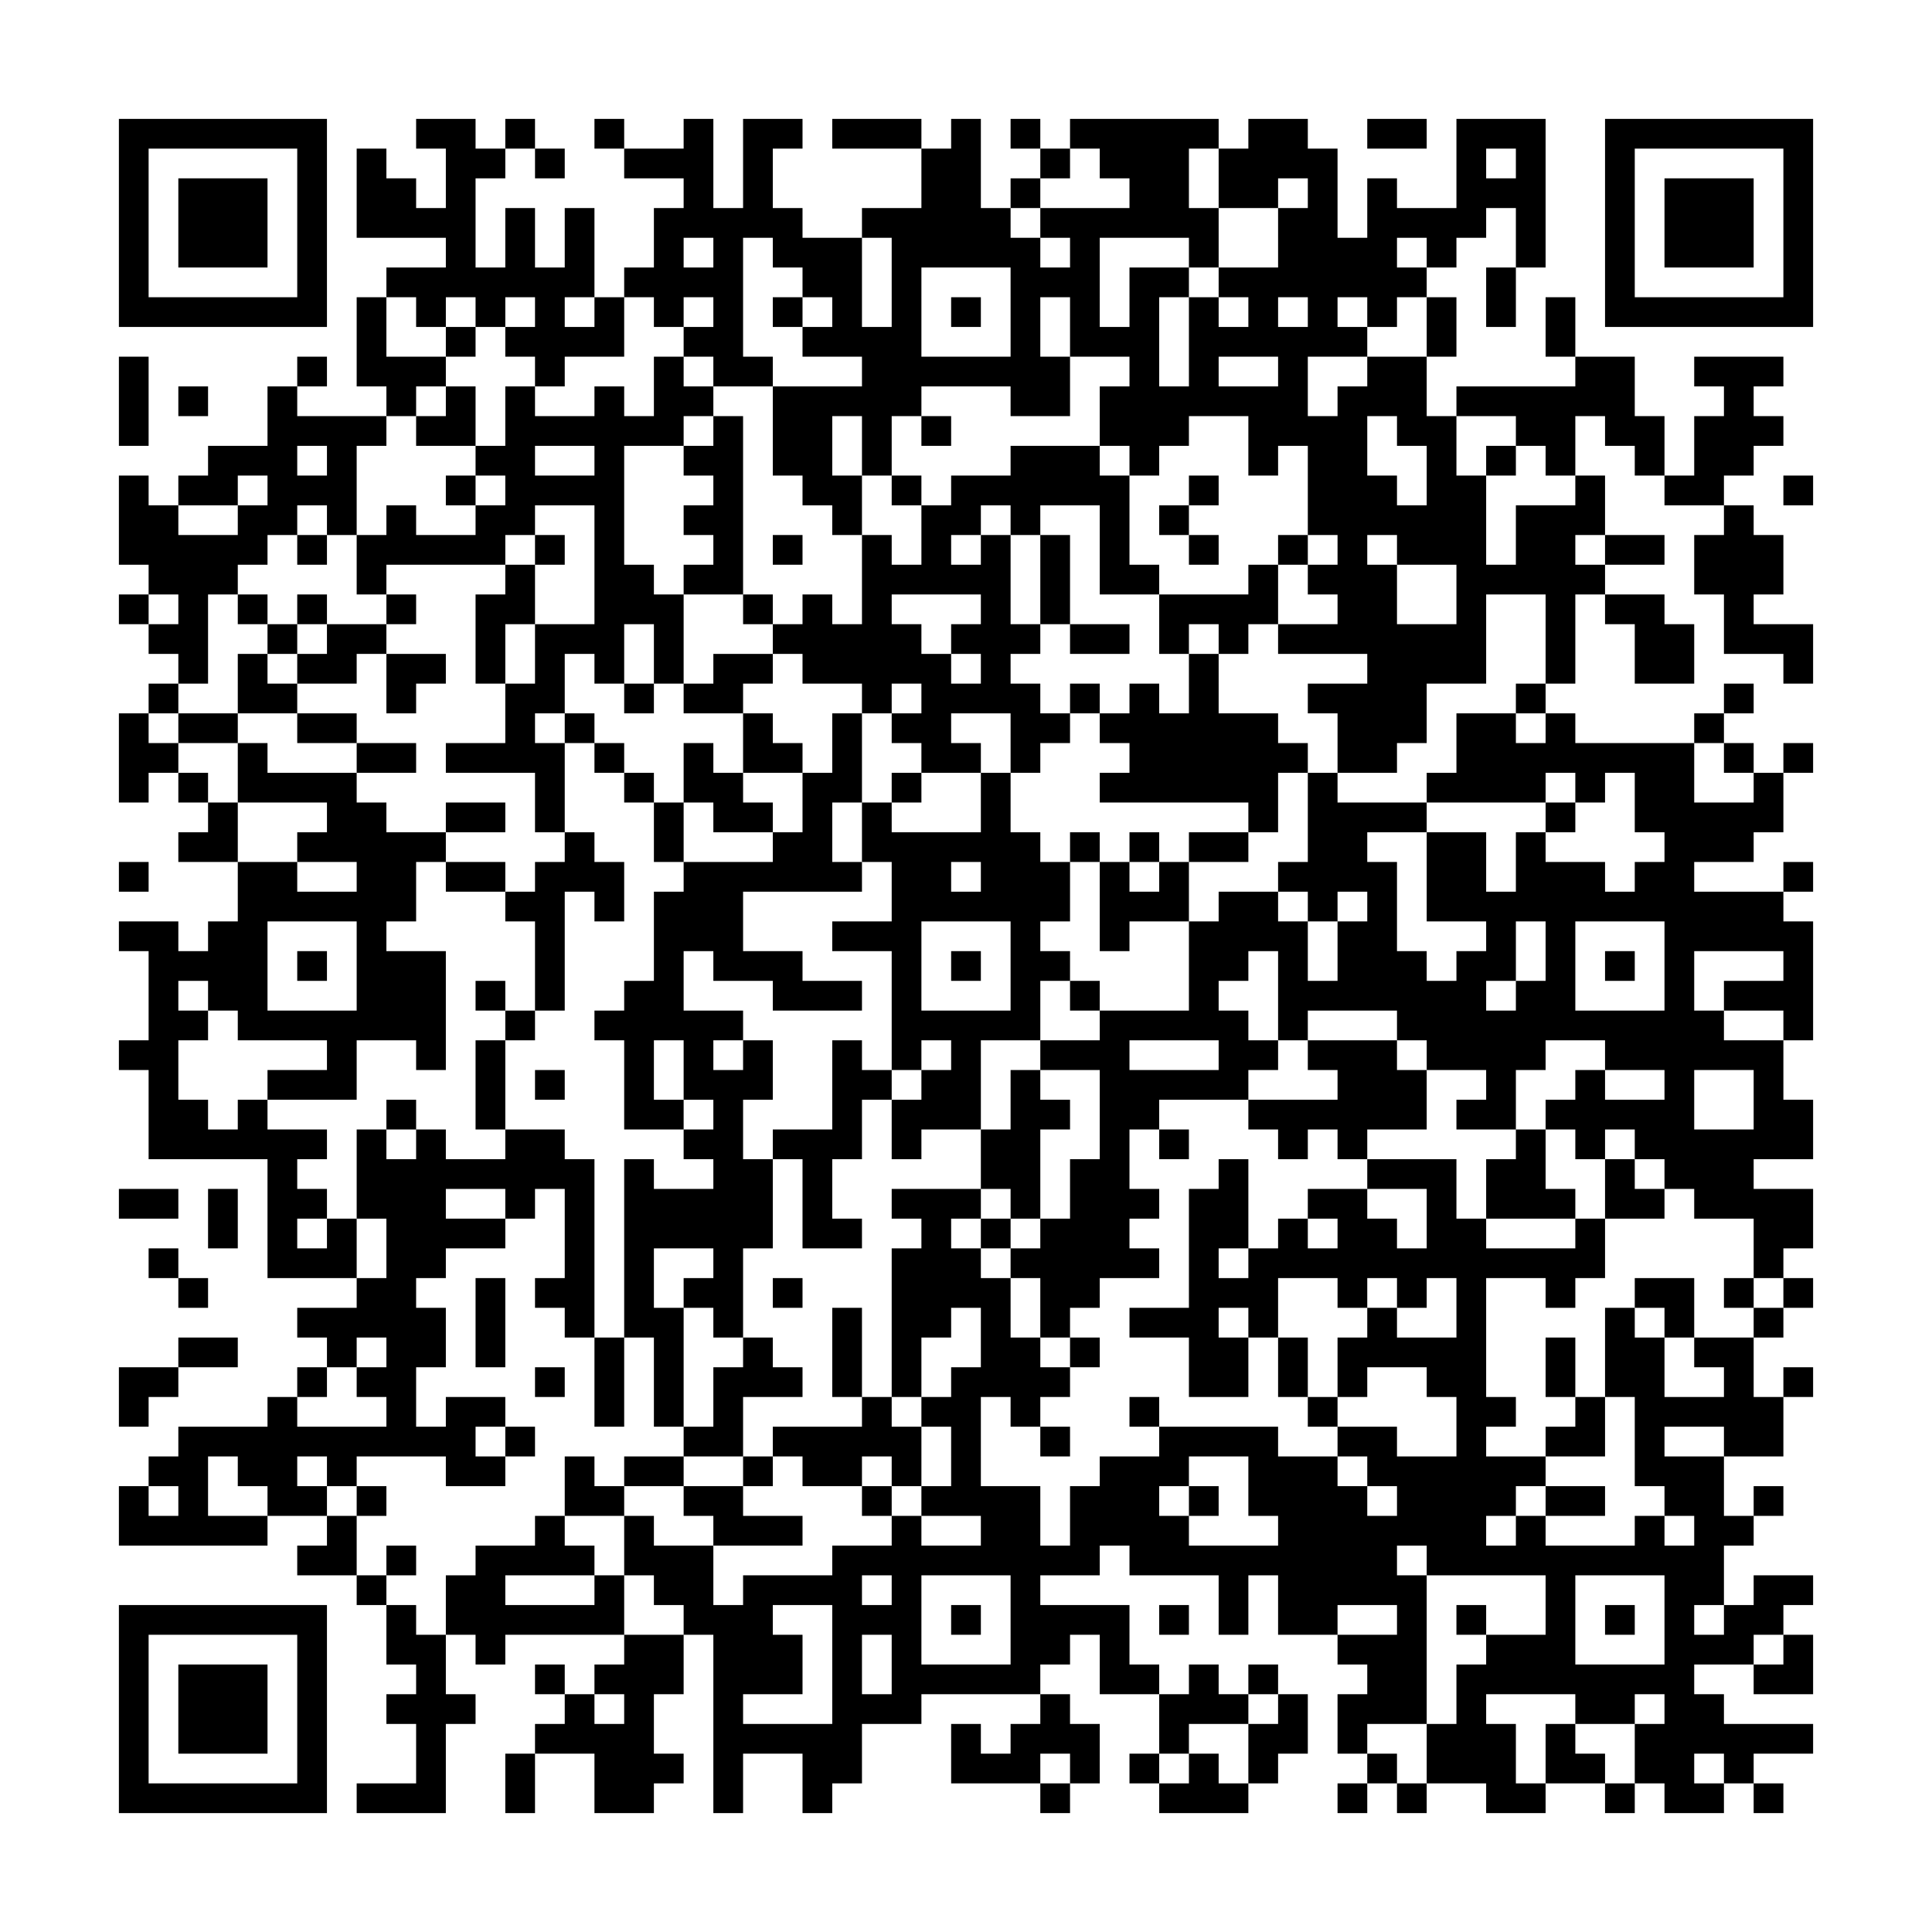
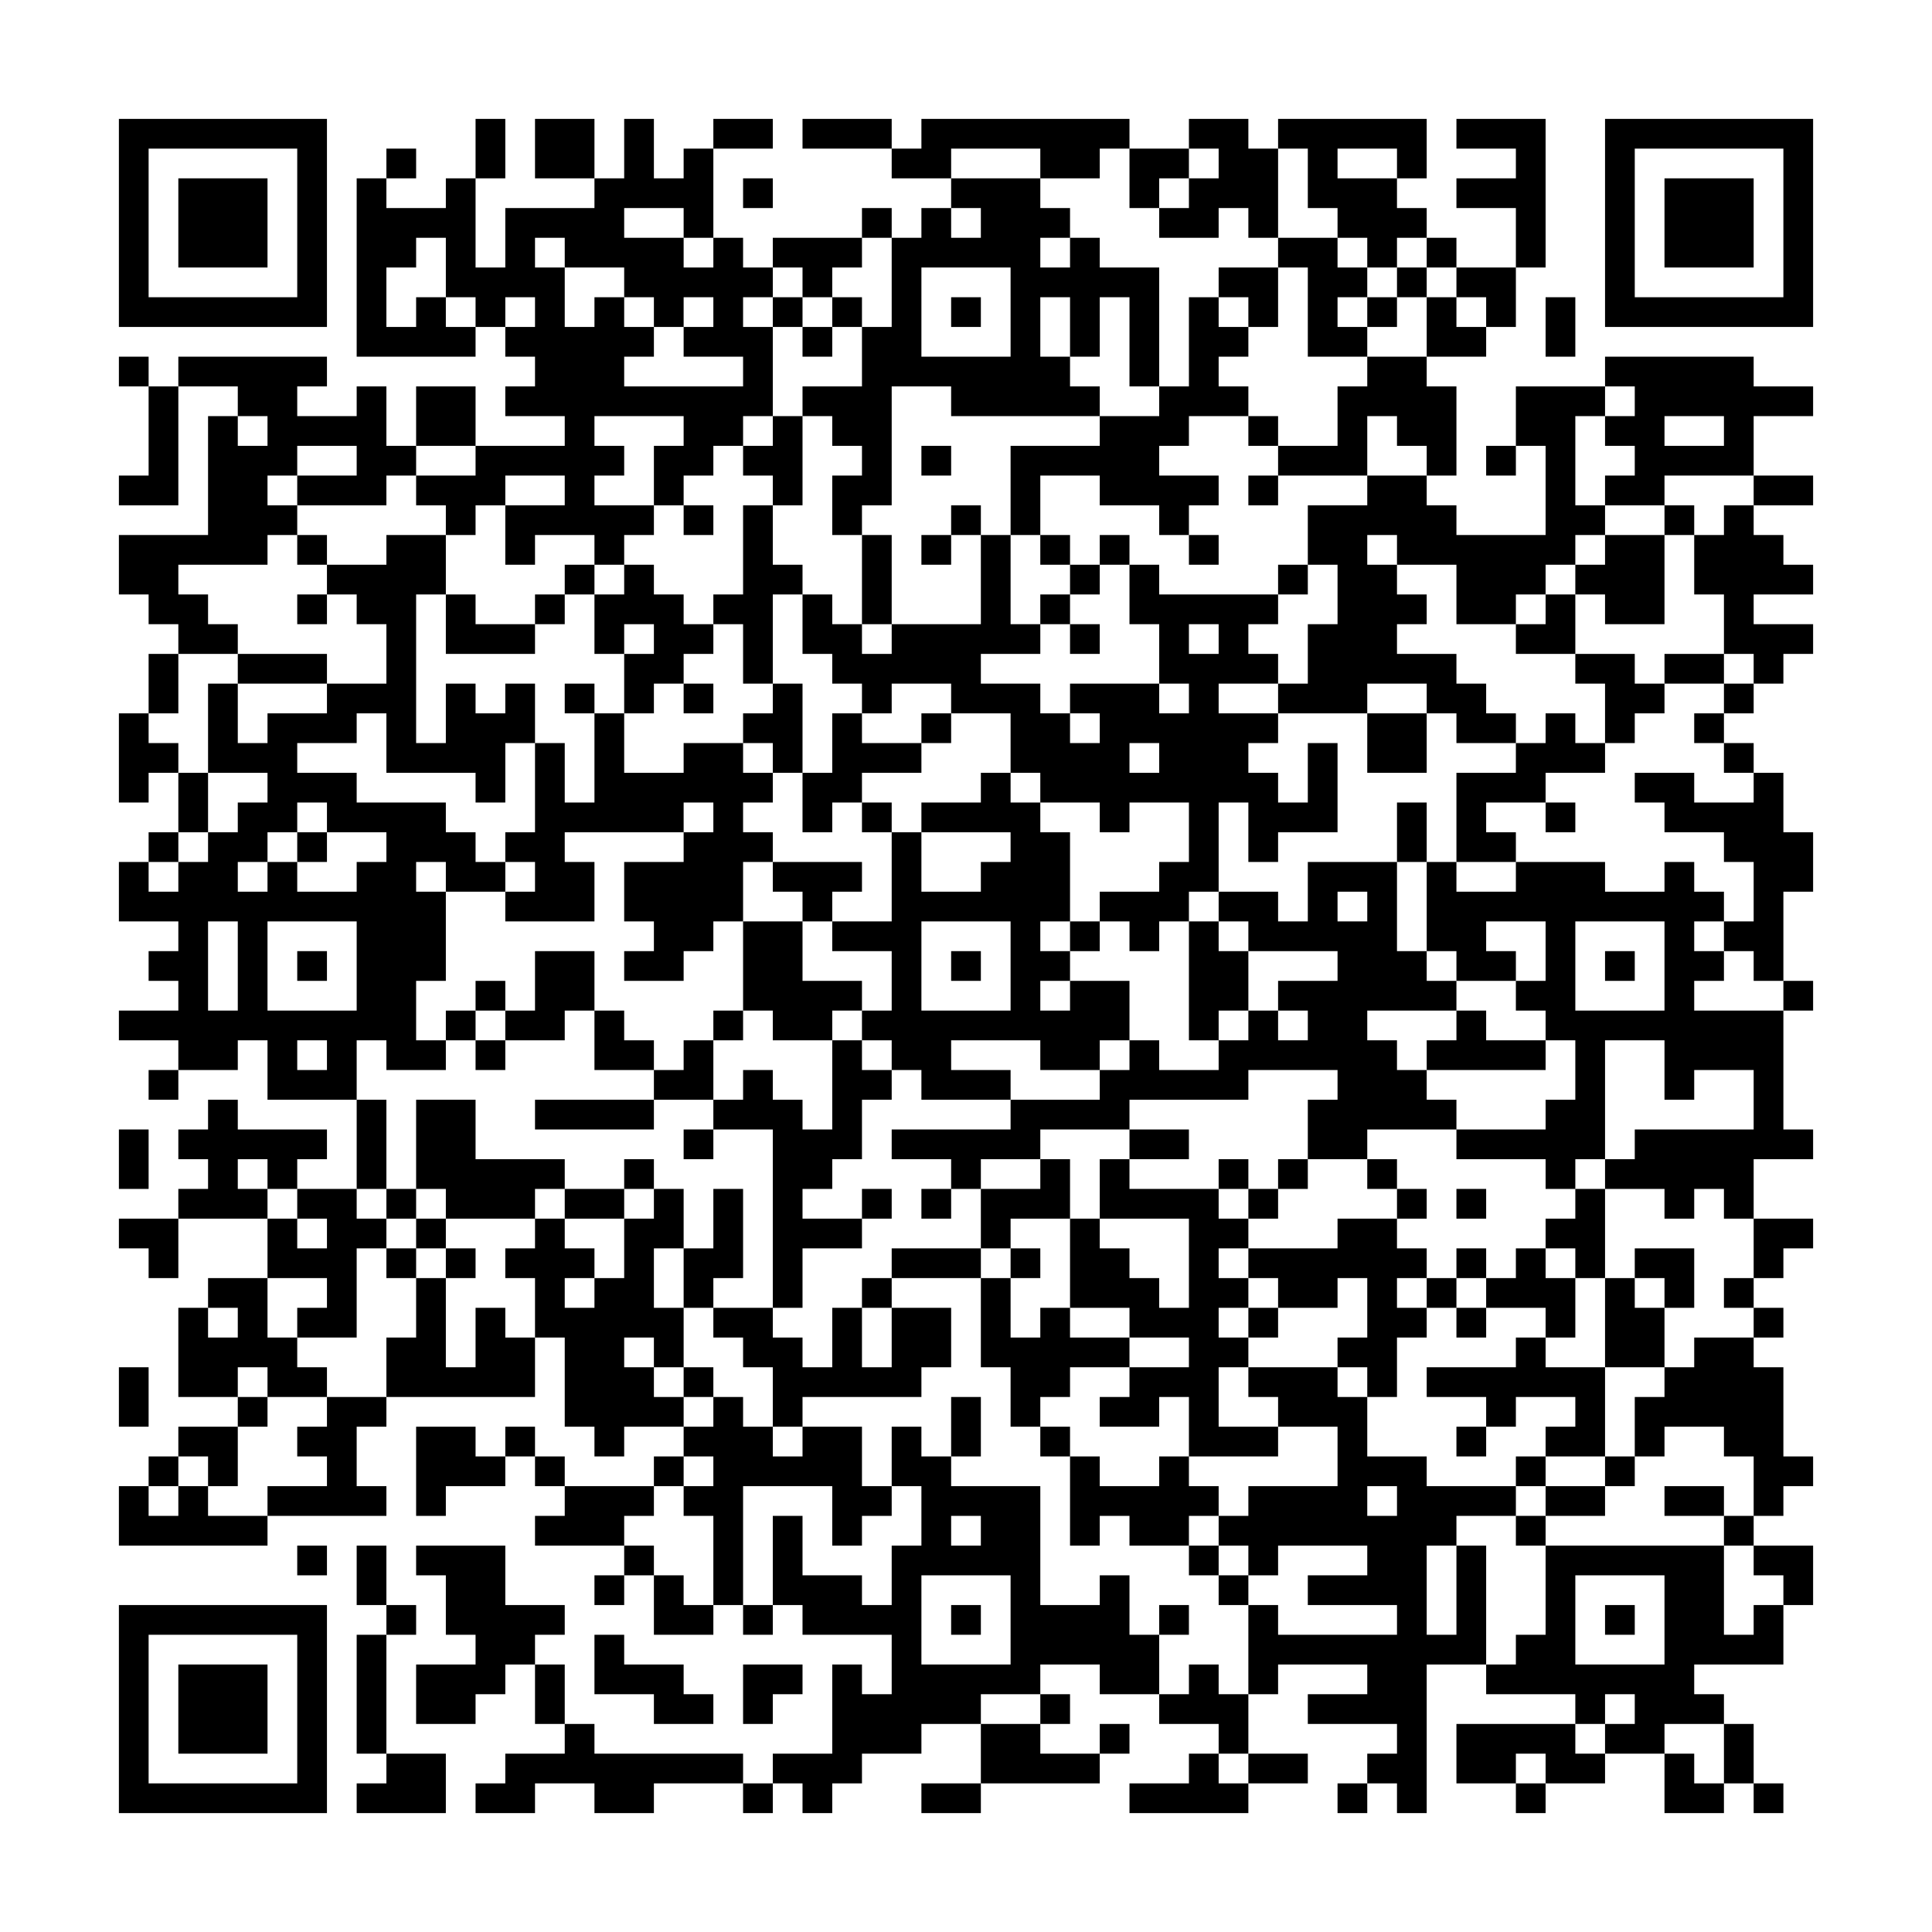
<svg xmlns="http://www.w3.org/2000/svg" width="650" height="650" class="segno">
-   <path transform="scale(10)" class="qrline" stroke="#000" d="M4 4.5h7m3 0h2m1 0h1m2 0h1m2 0h1m1 0h2m1 0h3m1 0h1m1 0h1m1 0h5m1 0h2m2 0h2m1 0h3m2 0h7m-57 1h1m5 0h1m1 0h1m2 0h2m1 0h1m2 0h3m1 0h1m5 0h2m2 0h1m1 0h3m1 0h4m4 0h1m1 0h1m2 0h1m5 0h1m-57 1h1m1 0h3m1 0h1m1 0h2m1 0h1m7 0h1m1 0h1m5 0h2m1 0h1m3 0h2m1 0h2m1 0h1m1 0h1m2 0h3m2 0h1m1 0h3m1 0h1m-57 1h1m1 0h3m1 0h1m1 0h4m1 0h1m1 0h1m2 0h5m2 0h5m1 0h6m2 0h2m1 0h4m1 0h1m2 0h1m1 0h3m1 0h1m-57 1h1m1 0h3m1 0h1m4 0h1m1 0h1m1 0h1m2 0h1m1 0h1m1 0h3m1 0h5m1 0h1m3 0h1m2 0h4m1 0h1m2 0h1m2 0h1m1 0h3m1 0h1m-57 1h1m5 0h1m2 0h7m1 0h4m2 0h2m1 0h1m3 0h3m1 0h2m1 0h7m2 0h1m3 0h1m5 0h1m-57 1h7m1 0h1m1 0h1m1 0h1m1 0h1m1 0h1m1 0h1m1 0h1m1 0h1m1 0h1m1 0h1m1 0h1m1 0h1m1 0h1m1 0h1m1 0h1m1 0h1m1 0h1m1 0h1m1 0h1m1 0h1m1 0h1m1 0h7m-49 1h1m2 0h1m1 0h4m2 0h2m2 0h4m3 0h1m1 0h3m1 0h6m2 0h1m3 0h1m-49 1h1m5 0h1m1 0h3m3 0h1m3 0h1m1 0h2m3 0h7m2 0h1m1 0h1m2 0h1m2 0h2m5 0h2m2 0h3m-56 1h1m1 0h1m2 0h1m3 0h1m1 0h1m1 0h1m2 0h1m1 0h2m2 0h5m3 0h2m1 0h7m1 0h3m1 0h6m3 0h1m-55 1h1m4 0h4m1 0h2m1 0h6m1 0h1m1 0h2m1 0h1m1 0h1m5 0h3m2 0h4m1 0h2m2 0h2m1 0h2m1 0h3m-53 1h3m1 0h1m4 0h2m2 0h1m2 0h2m1 0h2m1 0h1m4 0h3m1 0h1m3 0h1m1 0h2m2 0h1m1 0h1m1 0h1m2 0h1m1 0h2m-55 1h1m1 0h2m1 0h3m3 0h1m1 0h4m3 0h1m2 0h2m1 0h1m1 0h6m2 0h1m3 0h3m1 0h2m3 0h1m2 0h2m2 0h1m-57 1h2m2 0h2m1 0h1m1 0h1m2 0h2m2 0h1m2 0h2m3 0h1m2 0h2m1 0h1m2 0h1m1 0h1m4 0h6m1 0h3m4 0h1m-55 1h5m1 0h1m1 0h5m1 0h1m1 0h1m3 0h1m1 0h1m2 0h1m1 0h1m1 0h1m1 0h1m1 0h1m2 0h1m2 0h1m1 0h1m1 0h3m1 0h2m1 0h2m1 0h3m-55 1h3m4 0h1m4 0h1m2 0h2m1 0h2m4 0h5m1 0h1m1 0h2m3 0h1m1 0h3m2 0h5m3 0h3m-56 1h1m1 0h1m1 0h1m1 0h1m2 0h1m2 0h2m2 0h3m2 0h1m1 0h1m1 0h1m3 0h1m1 0h1m3 0h4m2 0h2m2 0h1m2 0h1m1 0h2m2 0h1m-54 1h2m2 0h1m1 0h2m3 0h1m1 0h3m1 0h1m3 0h5m1 0h3m1 0h2m1 0h1m1 0h1m1 0h7m2 0h1m2 0h2m1 0h3m-55 1h1m1 0h1m1 0h2m1 0h2m1 0h1m1 0h1m1 0h1m1 0h1m1 0h2m1 0h5m1 0h1m6 0h1m5 0h4m2 0h1m2 0h2m3 0h1m-56 1h1m2 0h2m3 0h1m3 0h2m2 0h1m1 0h2m4 0h1m1 0h4m1 0h1m1 0h1m1 0h1m3 0h4m3 0h1m6 0h1m-55 1h1m1 0h2m2 0h2m5 0h1m1 0h1m5 0h1m2 0h1m1 0h2m2 0h2m1 0h6m2 0h3m1 0h2m1 0h1m4 0h1m-54 1h2m2 0h1m3 0h2m1 0h4m1 0h1m2 0h1m1 0h2m1 0h1m2 0h2m1 0h1m3 0h6m1 0h2m2 0h8m1 0h1m1 0h1m-57 1h1m1 0h1m1 0h4m6 0h1m2 0h1m1 0h2m2 0h2m1 0h1m2 0h1m3 0h6m1 0h1m3 0h4m1 0h1m1 0h2m2 0h1m-53 1h1m3 0h2m2 0h2m1 0h1m3 0h1m1 0h2m1 0h1m1 0h1m3 0h1m8 0h1m1 0h4m4 0h1m2 0h5m-54 1h2m2 0h5m4 0h1m2 0h1m3 0h2m1 0h6m1 0h1m1 0h1m1 0h2m2 0h2m2 0h2m1 0h1m4 0h3m-55 1h1m3 0h2m2 0h2m1 0h2m1 0h3m2 0h6m1 0h2m1 0h3m1 0h1m1 0h1m3 0h4m1 0h2m1 0h3m1 0h2m3 0h1m-53 1h6m3 0h2m1 0h1m1 0h3m5 0h6m1 0h3m1 0h2m1 0h1m1 0h1m1 0h12m-56 1h2m1 0h2m3 0h1m5 0h1m3 0h3m3 0h3m3 0h1m2 0h1m2 0h4m1 0h2m3 0h1m1 0h1m3 0h5m-56 1h4m1 0h1m1 0h3m3 0h1m3 0h1m1 0h3m3 0h1m1 0h1m1 0h2m4 0h2m1 0h1m1 0h3m1 0h2m1 0h1m1 0h1m1 0h1m3 0h1m-56 1h1m1 0h2m3 0h3m1 0h1m1 0h1m2 0h2m3 0h3m1 0h1m3 0h1m1 0h1m3 0h1m2 0h7m1 0h2m3 0h1m1 0h3m-56 1h2m1 0h7m2 0h1m2 0h5m5 0h5m2 0h5m1 0h1m3 0h11m2 0h1m-57 1h2m5 0h1m2 0h1m1 0h1m4 0h1m1 0h1m1 0h1m2 0h1m1 0h1m1 0h1m2 0h3m3 0h2m1 0h3m1 0h4m2 0h6m-55 1h1m3 0h3m4 0h1m1 0h1m2 0h1m1 0h3m2 0h2m1 0h2m1 0h1m2 0h5m3 0h3m2 0h1m2 0h1m2 0h1m2 0h1m-55 1h2m1 0h1m4 0h1m2 0h1m4 0h2m1 0h1m3 0h1m1 0h3m1 0h2m1 0h2m3 0h6m1 0h2m1 0h5m2 0h2m-56 1h6m1 0h1m1 0h1m2 0h2m4 0h2m1 0h3m1 0h1m2 0h2m2 0h1m1 0h1m3 0h1m1 0h1m5 0h1m1 0h1m1 0h6m-52 1h1m2 0h8m1 0h1m2 0h2m1 0h1m5 0h2m1 0h2m3 0h1m4 0h3m1 0h2m2 0h1m1 0h3m-55 1h2m1 0h1m1 0h2m1 0h3m2 0h1m1 0h1m1 0h5m1 0h1m2 0h3m1 0h1m1 0h3m1 0h2m2 0h2m2 0h1m1 0h3m1 0h2m1 0h4m-54 1h1m1 0h1m1 0h1m1 0h4m2 0h1m1 0h5m1 0h2m2 0h1m1 0h1m1 0h3m2 0h2m1 0h1m1 0h2m1 0h2m3 0h1m5 0h2m-56 1h1m3 0h3m1 0h2m4 0h1m1 0h1m2 0h1m5 0h3m1 0h5m1 0h1m1 0h12m5 0h1m-54 1h1m5 0h2m2 0h1m1 0h2m1 0h1m1 0h2m1 0h1m3 0h4m1 0h2m3 0h3m2 0h1m1 0h1m1 0h1m2 0h1m2 0h2m1 0h1m1 0h1m-51 1h5m1 0h1m2 0h1m1 0h2m1 0h1m3 0h1m1 0h2m1 0h1m1 0h1m2 0h3m1 0h1m3 0h1m2 0h1m4 0h1m1 0h1m2 0h1m-54 1h2m3 0h1m1 0h2m1 0h1m3 0h1m1 0h1m2 0h1m2 0h1m1 0h1m2 0h2m1 0h1m3 0h2m1 0h1m1 0h5m2 0h1m1 0h2m1 0h2m-55 1h2m4 0h1m1 0h2m4 0h1m1 0h1m1 0h1m1 0h3m1 0h1m1 0h1m1 0h4m4 0h2m1 0h1m1 0h1m2 0h2m2 0h1m1 0h2m2 0h1m1 0h1m-57 1h1m4 0h1m3 0h1m1 0h2m3 0h1m1 0h1m1 0h1m4 0h1m1 0h2m1 0h1m3 0h1m5 0h1m4 0h2m2 0h1m1 0h5m-54 1h10m1 0h1m5 0h2m1 0h5m1 0h1m2 0h1m3 0h4m2 0h2m2 0h1m2 0h2m1 0h1m2 0h2m-55 1h2m1 0h2m1 0h1m3 0h2m2 0h1m1 0h2m2 0h1m1 0h2m1 0h1m1 0h1m4 0h3m2 0h3m1 0h6m3 0h3m-54 1h1m1 0h1m2 0h2m1 0h1m6 0h2m2 0h2m4 0h1m1 0h4m1 0h3m1 0h1m1 0h4m1 0h4m1 0h2m2 0h2m1 0h1m-56 1h5m2 0h1m6 0h1m2 0h1m2 0h3m3 0h1m2 0h2m1 0h4m3 0h7m1 0h1m3 0h1m1 0h2m-49 1h2m1 0h1m2 0h4m1 0h3m4 0h9m1 0h9m1 0h10m-46 1h1m2 0h2m3 0h1m1 0h2m1 0h4m1 0h1m3 0h1m6 0h1m1 0h5m4 0h1m3 0h2m1 0h2m-57 1h7m2 0h1m1 0h6m2 0h3m2 0h3m1 0h1m1 0h4m1 0h1m1 0h1m1 0h2m2 0h1m1 0h1m2 0h1m1 0h1m1 0h1m1 0h2m-56 1h1m5 0h1m2 0h2m1 0h1m4 0h2m1 0h3m1 0h1m1 0h1m3 0h2m1 0h1m7 0h3m2 0h3m3 0h3m1 0h1m-57 1h1m1 0h3m1 0h1m3 0h1m3 0h1m1 0h3m1 0h3m1 0h1m1 0h5m2 0h2m1 0h1m1 0h1m3 0h2m1 0h8m2 0h2m-57 1h1m1 0h3m1 0h1m2 0h3m3 0h1m1 0h1m2 0h1m3 0h3m4 0h1m3 0h3m1 0h1m1 0h3m1 0h1m3 0h2m1 0h2m-54 1h1m1 0h3m1 0h1m3 0h1m3 0h4m2 0h5m3 0h1m1 0h3m2 0h1m2 0h2m1 0h1m2 0h3m1 0h1m2 0h6m-57 1h1m5 0h1m3 0h1m2 0h1m2 0h3m1 0h1m2 0h2m3 0h3m1 0h1m1 0h1m1 0h1m1 0h1m3 0h1m1 0h3m1 0h2m1 0h2m1 0h1m-55 1h7m1 0h3m2 0h1m2 0h2m2 0h1m2 0h1m7 0h1m3 0h3m3 0h1m1 0h1m2 0h2m2 0h1m1 0h2m1 0h1" />
+   <path transform="scale(10)" class="qrline" stroke="#000" d="M4 4.5h7m5 0h1m1 0h2m1 0h1m2 0h2m1 0h3m1 0h7m2 0h2m1 0h5m1 0h3m2 0h7m-57 1h1m5 0h1m2 0h1m2 0h1m1 0h2m1 0h1m1 0h1m6 0h2m3 0h2m1 0h2m1 0h2m1 0h1m2 0h1m3 0h1m2 0h1m5 0h1m-57 1h1m1 0h3m1 0h1m1 0h1m2 0h1m4 0h4m1 0h1m6 0h3m3 0h1m1 0h3m1 0h3m2 0h3m2 0h1m1 0h3m1 0h1m-57 1h1m1 0h3m1 0h1m1 0h4m1 0h4m2 0h1m5 0h1m1 0h1m1 0h3m3 0h2m1 0h1m2 0h3m3 0h1m2 0h1m1 0h3m1 0h1m-57 1h1m1 0h3m1 0h1m1 0h2m1 0h1m1 0h1m1 0h4m1 0h1m1 0h3m1 0h5m1 0h1m6 0h2m1 0h1m1 0h1m2 0h1m2 0h1m1 0h3m1 0h1m-57 1h1m5 0h1m1 0h1m2 0h4m2 0h5m1 0h1m2 0h1m3 0h5m2 0h2m1 0h2m1 0h1m1 0h2m3 0h1m5 0h1m-57 1h7m1 0h1m1 0h1m1 0h1m1 0h1m1 0h1m1 0h1m1 0h1m1 0h1m1 0h1m1 0h1m1 0h1m1 0h1m1 0h1m1 0h1m1 0h1m1 0h1m1 0h1m1 0h1m1 0h1m1 0h1m1 0h1m1 0h7m-49 1h4m1 0h5m1 0h3m1 0h1m1 0h2m3 0h1m1 0h1m1 0h1m1 0h2m2 0h2m2 0h2m2 0h1m-49 1h1m1 0h5m7 0h3m4 0h1m3 0h7m2 0h1m1 0h1m5 0h2m6 0h5m-54 1h1m2 0h2m2 0h1m1 0h2m1 0h9m1 0h3m2 0h5m2 0h3m3 0h4m2 0h3m1 0h6m-56 1h1m1 0h1m1 0h4m1 0h2m3 0h1m3 0h2m1 0h1m1 0h2m7 0h3m2 0h1m2 0h1m1 0h2m2 0h2m1 0h2m2 0h1m-54 1h1m1 0h3m2 0h2m2 0h5m1 0h2m1 0h2m2 0h1m1 0h1m2 0h5m4 0h3m2 0h1m1 0h1m1 0h1m2 0h4m-55 1h2m1 0h2m1 0h3m1 0h3m2 0h1m2 0h1m3 0h1m1 0h2m4 0h1m2 0h4m1 0h1m3 0h2m4 0h1m1 0h2m3 0h2m-54 1h3m5 0h1m1 0h5m1 0h1m1 0h1m2 0h1m3 0h1m1 0h1m4 0h1m4 0h5m3 0h2m2 0h1m1 0h1m-55 1h5m1 0h1m2 0h2m2 0h1m2 0h1m4 0h1m3 0h1m1 0h1m1 0h1m1 0h1m1 0h1m2 0h1m3 0h2m1 0h6m1 0h2m1 0h3m-56 1h2m5 0h4m4 0h1m1 0h1m3 0h2m2 0h1m3 0h1m2 0h1m1 0h1m4 0h1m1 0h2m2 0h3m1 0h3m1 0h4m-56 1h2m3 0h1m1 0h2m1 0h1m2 0h1m1 0h3m1 0h2m1 0h1m1 0h1m3 0h1m1 0h1m2 0h5m2 0h3m1 0h2m1 0h1m1 0h2m2 0h1m-53 1h2m5 0h1m1 0h3m2 0h1m1 0h2m1 0h1m1 0h2m1 0h5m1 0h1m2 0h1m1 0h1m2 0h3m4 0h2m5 0h3m-56 1h1m2 0h3m2 0h1m7 0h2m2 0h1m2 0h5m6 0h4m1 0h5m4 0h2m1 0h2m1 0h1m-55 1h1m1 0h1m3 0h3m1 0h1m1 0h1m1 0h1m1 0h1m1 0h1m2 0h1m2 0h1m2 0h3m1 0h3m1 0h1m2 0h3m2 0h2m4 0h2m2 0h1m-55 1h1m2 0h1m1 0h3m1 0h1m1 0h3m2 0h1m4 0h2m1 0h1m2 0h1m2 0h2m1 0h6m3 0h2m1 0h2m1 0h1m1 0h1m2 0h1m-54 1h2m1 0h3m3 0h4m1 0h1m1 0h1m2 0h2m1 0h1m1 0h3m3 0h4m1 0h3m2 0h1m1 0h2m3 0h3m4 0h1m-55 1h1m1 0h1m2 0h3m4 0h1m1 0h1m1 0h6m1 0h2m4 0h1m1 0h8m1 0h1m4 0h3m3 0h2m2 0h1m-54 1h1m1 0h2m1 0h4m3 0h5m1 0h1m2 0h1m1 0h1m1 0h4m2 0h1m2 0h1m1 0h3m2 0h1m1 0h1m2 0h1m3 0h4m-55 1h1m1 0h2m1 0h1m2 0h3m1 0h2m4 0h3m4 0h1m3 0h2m4 0h1m1 0h1m4 0h1m1 0h2m7 0h3m-57 1h1m1 0h2m1 0h1m2 0h2m1 0h2m1 0h2m1 0h4m1 0h3m1 0h1m2 0h3m3 0h2m3 0h3m1 0h1m2 0h3m2 0h1m2 0h2m-57 1h11m2 0h3m1 0h4m2 0h1m2 0h6m1 0h3m1 0h2m1 0h1m1 0h1m1 0h10m1 0h1m-54 1h1m1 0h1m3 0h3m7 0h2m1 0h2m1 0h3m3 0h1m1 0h1m1 0h1m1 0h1m1 0h5m1 0h2m2 0h1m3 0h1m1 0h2m-55 1h2m1 0h1m1 0h1m1 0h3m3 0h2m1 0h2m2 0h2m3 0h1m1 0h1m1 0h2m4 0h2m3 0h3m1 0h2m1 0h1m1 0h1m1 0h2m1 0h1m-54 1h1m1 0h1m3 0h2m2 0h1m1 0h2m5 0h4m1 0h1m3 0h1m1 0h2m2 0h2m1 0h6m2 0h2m3 0h1m3 0h1m-57 1h10m1 0h1m1 0h2m1 0h1m3 0h1m1 0h2m1 0h9m2 0h1m1 0h1m1 0h2m3 0h1m2 0h8m-54 1h2m1 0h1m1 0h1m1 0h2m1 0h1m3 0h2m1 0h1m4 0h1m1 0h2m3 0h2m1 0h1m2 0h6m1 0h4m1 0h1m2 0h4m-55 1h1m3 0h3m10 0h2m1 0h1m2 0h2m1 0h3m3 0h5m3 0h3m5 0h1m2 0h1m2 0h1m-53 1h1m4 0h1m1 0h2m2 0h4m2 0h3m1 0h1m5 0h4m6 0h5m3 0h2m5 0h1m-56 1h1m1 0h5m1 0h1m1 0h2m7 0h1m2 0h3m1 0h5m3 0h2m4 0h2m3 0h5m1 0h6m-57 1h1m2 0h1m1 0h1m2 0h1m1 0h5m2 0h1m4 0h2m4 0h1m2 0h1m1 0h1m3 0h1m1 0h1m2 0h1m5 0h1m1 0h5m-53 1h3m1 0h2m1 0h1m1 0h3m1 0h2m1 0h1m1 0h1m1 0h1m2 0h1m1 0h1m1 0h3m1 0h4m1 0h1m4 0h1m1 0h1m3 0h1m2 0h1m1 0h1m-55 1h2m3 0h1m1 0h2m1 0h1m3 0h1m2 0h2m1 0h1m1 0h3m4 0h1m2 0h1m3 0h2m3 0h2m5 0h2m5 0h2m-56 1h1m3 0h3m1 0h1m1 0h1m1 0h3m1 0h1m1 0h2m1 0h1m3 0h3m1 0h1m1 0h2m2 0h1m1 0h6m1 0h1m1 0h1m1 0h1m1 0h2m2 0h1m-53 1h2m2 0h1m2 0h1m3 0h1m1 0h2m1 0h1m2 0h1m2 0h1m3 0h1m2 0h3m1 0h2m1 0h2m1 0h1m1 0h1m1 0h3m1 0h1m1 0h1m1 0h1m-53 1h1m1 0h1m1 0h2m2 0h1m1 0h1m1 0h5m1 0h2m2 0h1m1 0h2m1 0h1m1 0h1m2 0h3m1 0h1m3 0h2m1 0h1m2 0h1m1 0h2m3 0h1m-54 1h4m3 0h2m1 0h2m1 0h2m1 0h1m2 0h2m1 0h1m1 0h2m1 0h5m2 0h2m3 0h2m4 0h1m2 0h2m1 0h2m-55 1h1m1 0h2m1 0h2m2 0h5m1 0h3m1 0h1m2 0h5m3 0h2m2 0h3m1 0h3m1 0h1m1 0h6m2 0h4m-56 1h1m3 0h1m2 0h2m6 0h4m1 0h1m1 0h1m5 0h1m1 0h1m2 0h2m1 0h1m2 0h3m4 0h1m2 0h1m1 0h5m-54 1h2m2 0h2m2 0h2m1 0h1m2 0h1m2 0h3m1 0h2m1 0h1m1 0h1m2 0h1m4 0h3m2 0h1m3 0h1m2 0h2m1 0h1m2 0h2m-55 1h1m1 0h1m3 0h1m2 0h3m1 0h1m3 0h1m1 0h5m1 0h2m4 0h1m2 0h1m5 0h3m3 0h1m2 0h1m4 0h2m-57 1h1m1 0h1m2 0h4m1 0h1m4 0h3m1 0h2m3 0h2m1 0h4m1 0h5m1 0h4m1 0h4m1 0h2m2 0h2m1 0h1m-56 1h5m9 0h3m3 0h1m1 0h1m1 0h1m2 0h1m1 0h2m1 0h1m1 0h2m1 0h8m2 0h1m6 0h1m-49 1h1m1 0h1m1 0h3m4 0h1m2 0h1m1 0h1m3 0h5m5 0h1m1 0h1m3 0h2m1 0h1m2 0h6m1 0h2m-49 1h1m2 0h2m3 0h1m1 0h1m1 0h1m1 0h3m1 0h1m3 0h1m2 0h1m3 0h1m2 0h4m1 0h1m2 0h1m3 0h2m2 0h1m-57 1h7m2 0h1m1 0h4m3 0h2m1 0h1m1 0h4m1 0h1m1 0h4m1 0h1m2 0h1m4 0h1m1 0h1m2 0h1m1 0h1m1 0h2m1 0h1m-56 1h1m5 0h1m1 0h1m3 0h2m2 0h1m9 0h1m3 0h5m3 0h8m1 0h2m3 0h4m-56 1h1m1 0h3m1 0h1m1 0h1m1 0h3m1 0h1m1 0h3m2 0h2m1 0h1m1 0h5m2 0h2m1 0h1m1 0h1m3 0h2m2 0h7m-53 1h1m1 0h3m1 0h1m1 0h1m1 0h2m2 0h1m3 0h2m1 0h1m2 0h5m2 0h1m3 0h3m2 0h4m5 0h1m1 0h3m-54 1h1m1 0h3m1 0h1m1 0h1m6 0h1m8 0h3m2 0h2m2 0h1m3 0h1m5 0h1m1 0h4m1 0h2m2 0h1m-55 1h1m5 0h1m2 0h2m2 0h8m1 0h3m4 0h4m3 0h1m1 0h2m2 0h2m1 0h2m1 0h2m2 0h1m1 0h1m-55 1h7m1 0h3m1 0h2m2 0h2m3 0h1m1 0h1m3 0h2m5 0h4m3 0h1m1 0h1m3 0h1m4 0h2m1 0h1" />
</svg>
